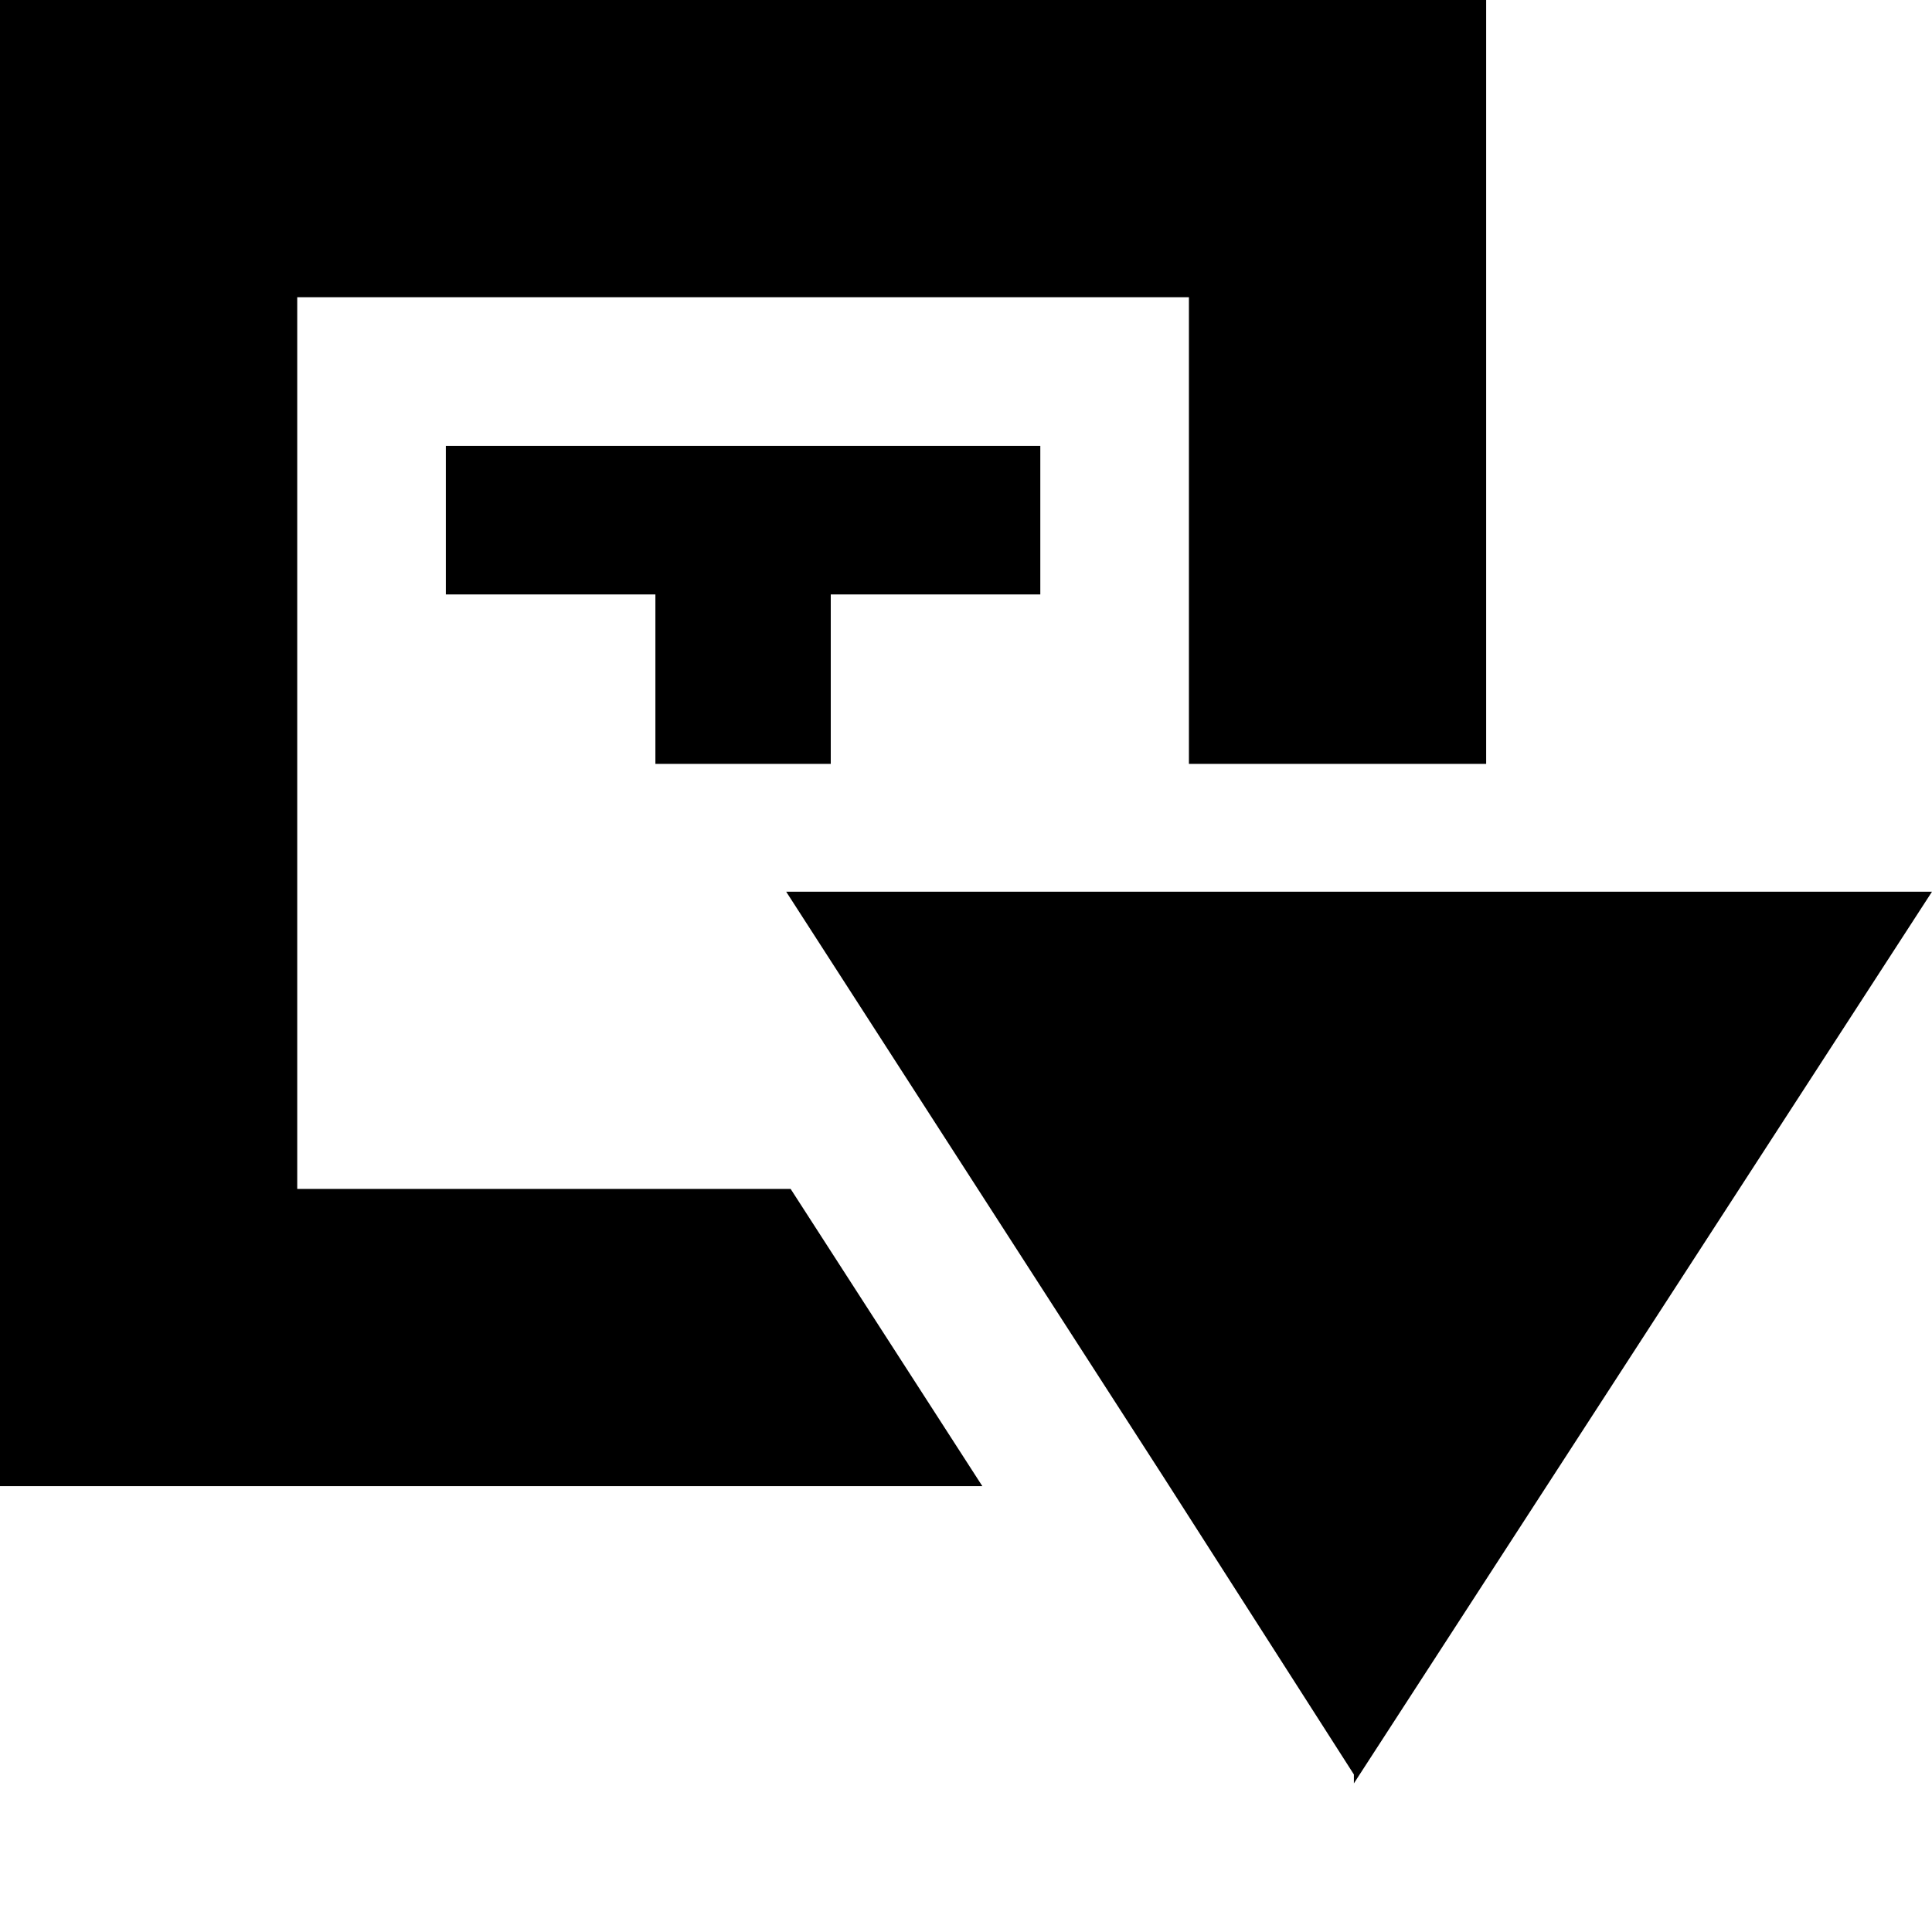
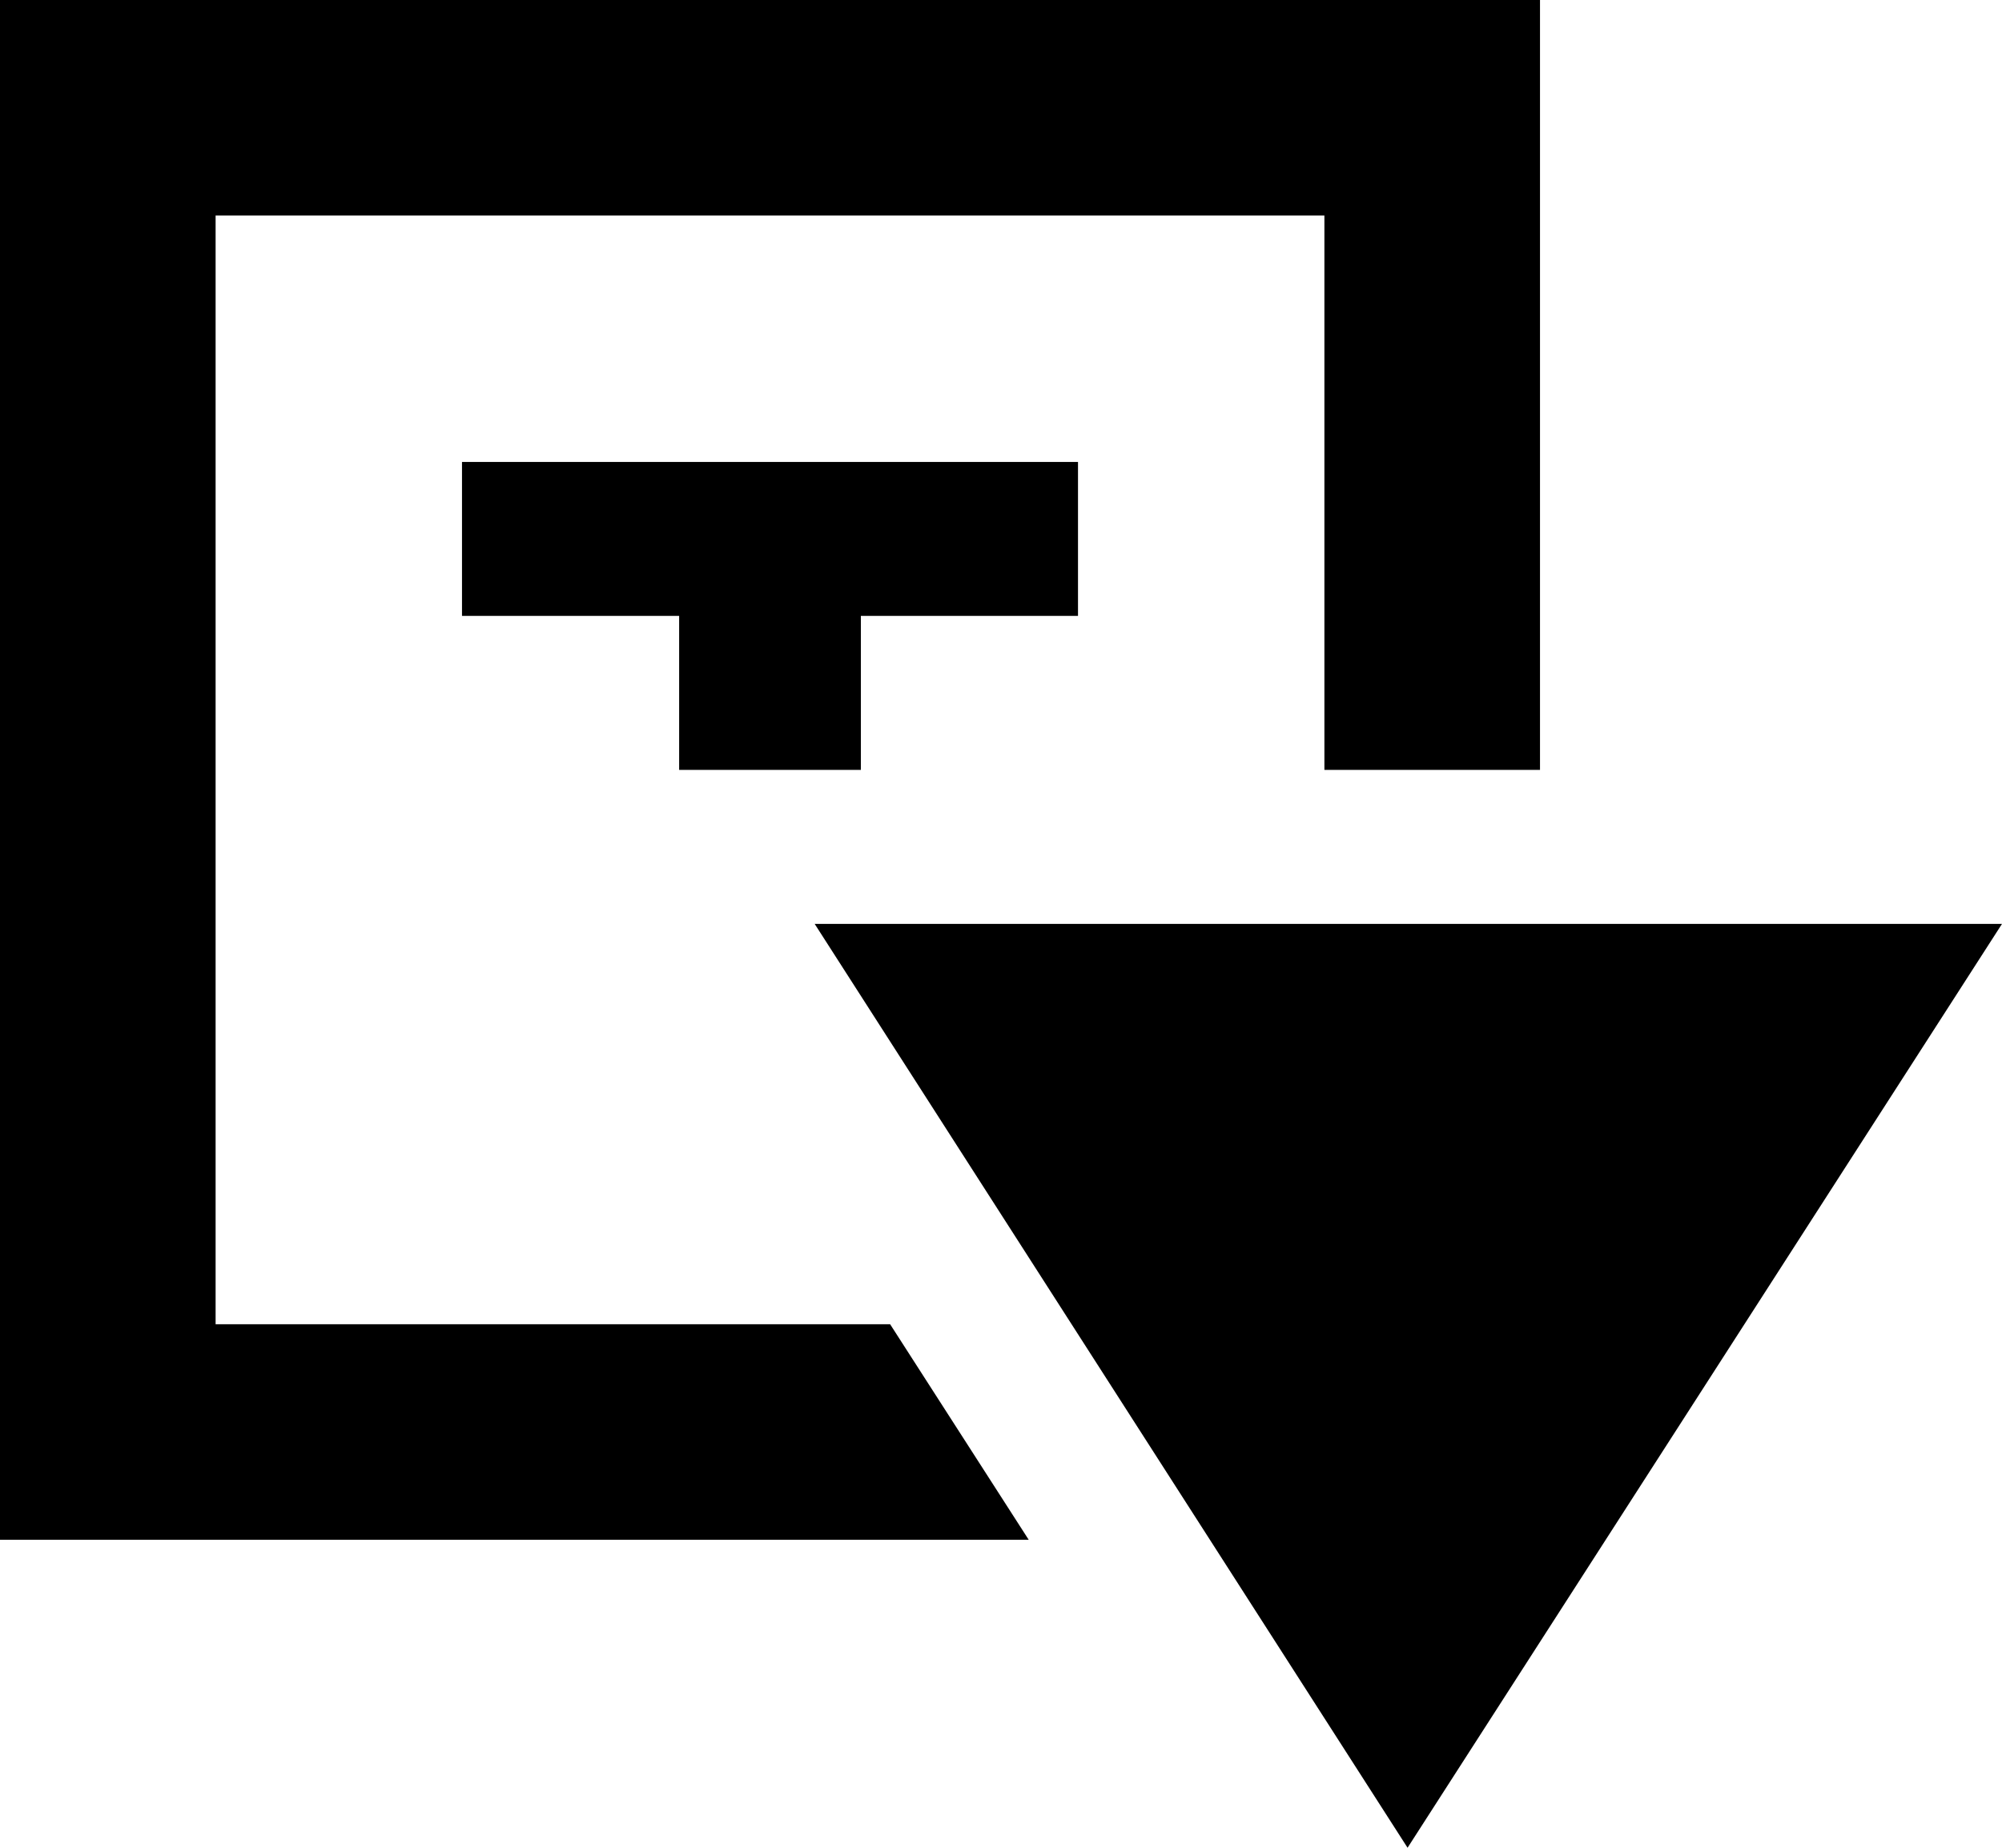
- <svg xmlns="http://www.w3.org/2000/svg" id="Layer_1" data-name="Layer 1" viewBox="0 0 13 13">
-   <path d="M5.59,5.14V4H7V3H3V4H4.41V5.14ZM2,8V2H8V5.14h2V0H0V10H6.61L5.32,8ZM5.29,6,7.83,9.94l1.28,2h0l0,.06L13,6Z" />
+ <svg xmlns="http://www.w3.org/2000/svg" viewBox="0 0 13 12">
+   <g id="Layer_1" data-name="Layer 1">
+     <path d="M5.29,6l3.85,6L13,6ZM1.4,8.6V1.4H8.6V5H10V0H0V10H6.68l-.9-1.4ZM5.59,4H7V3H3V4H4.41V5H5.59Z" />
+   </g>
</svg>
